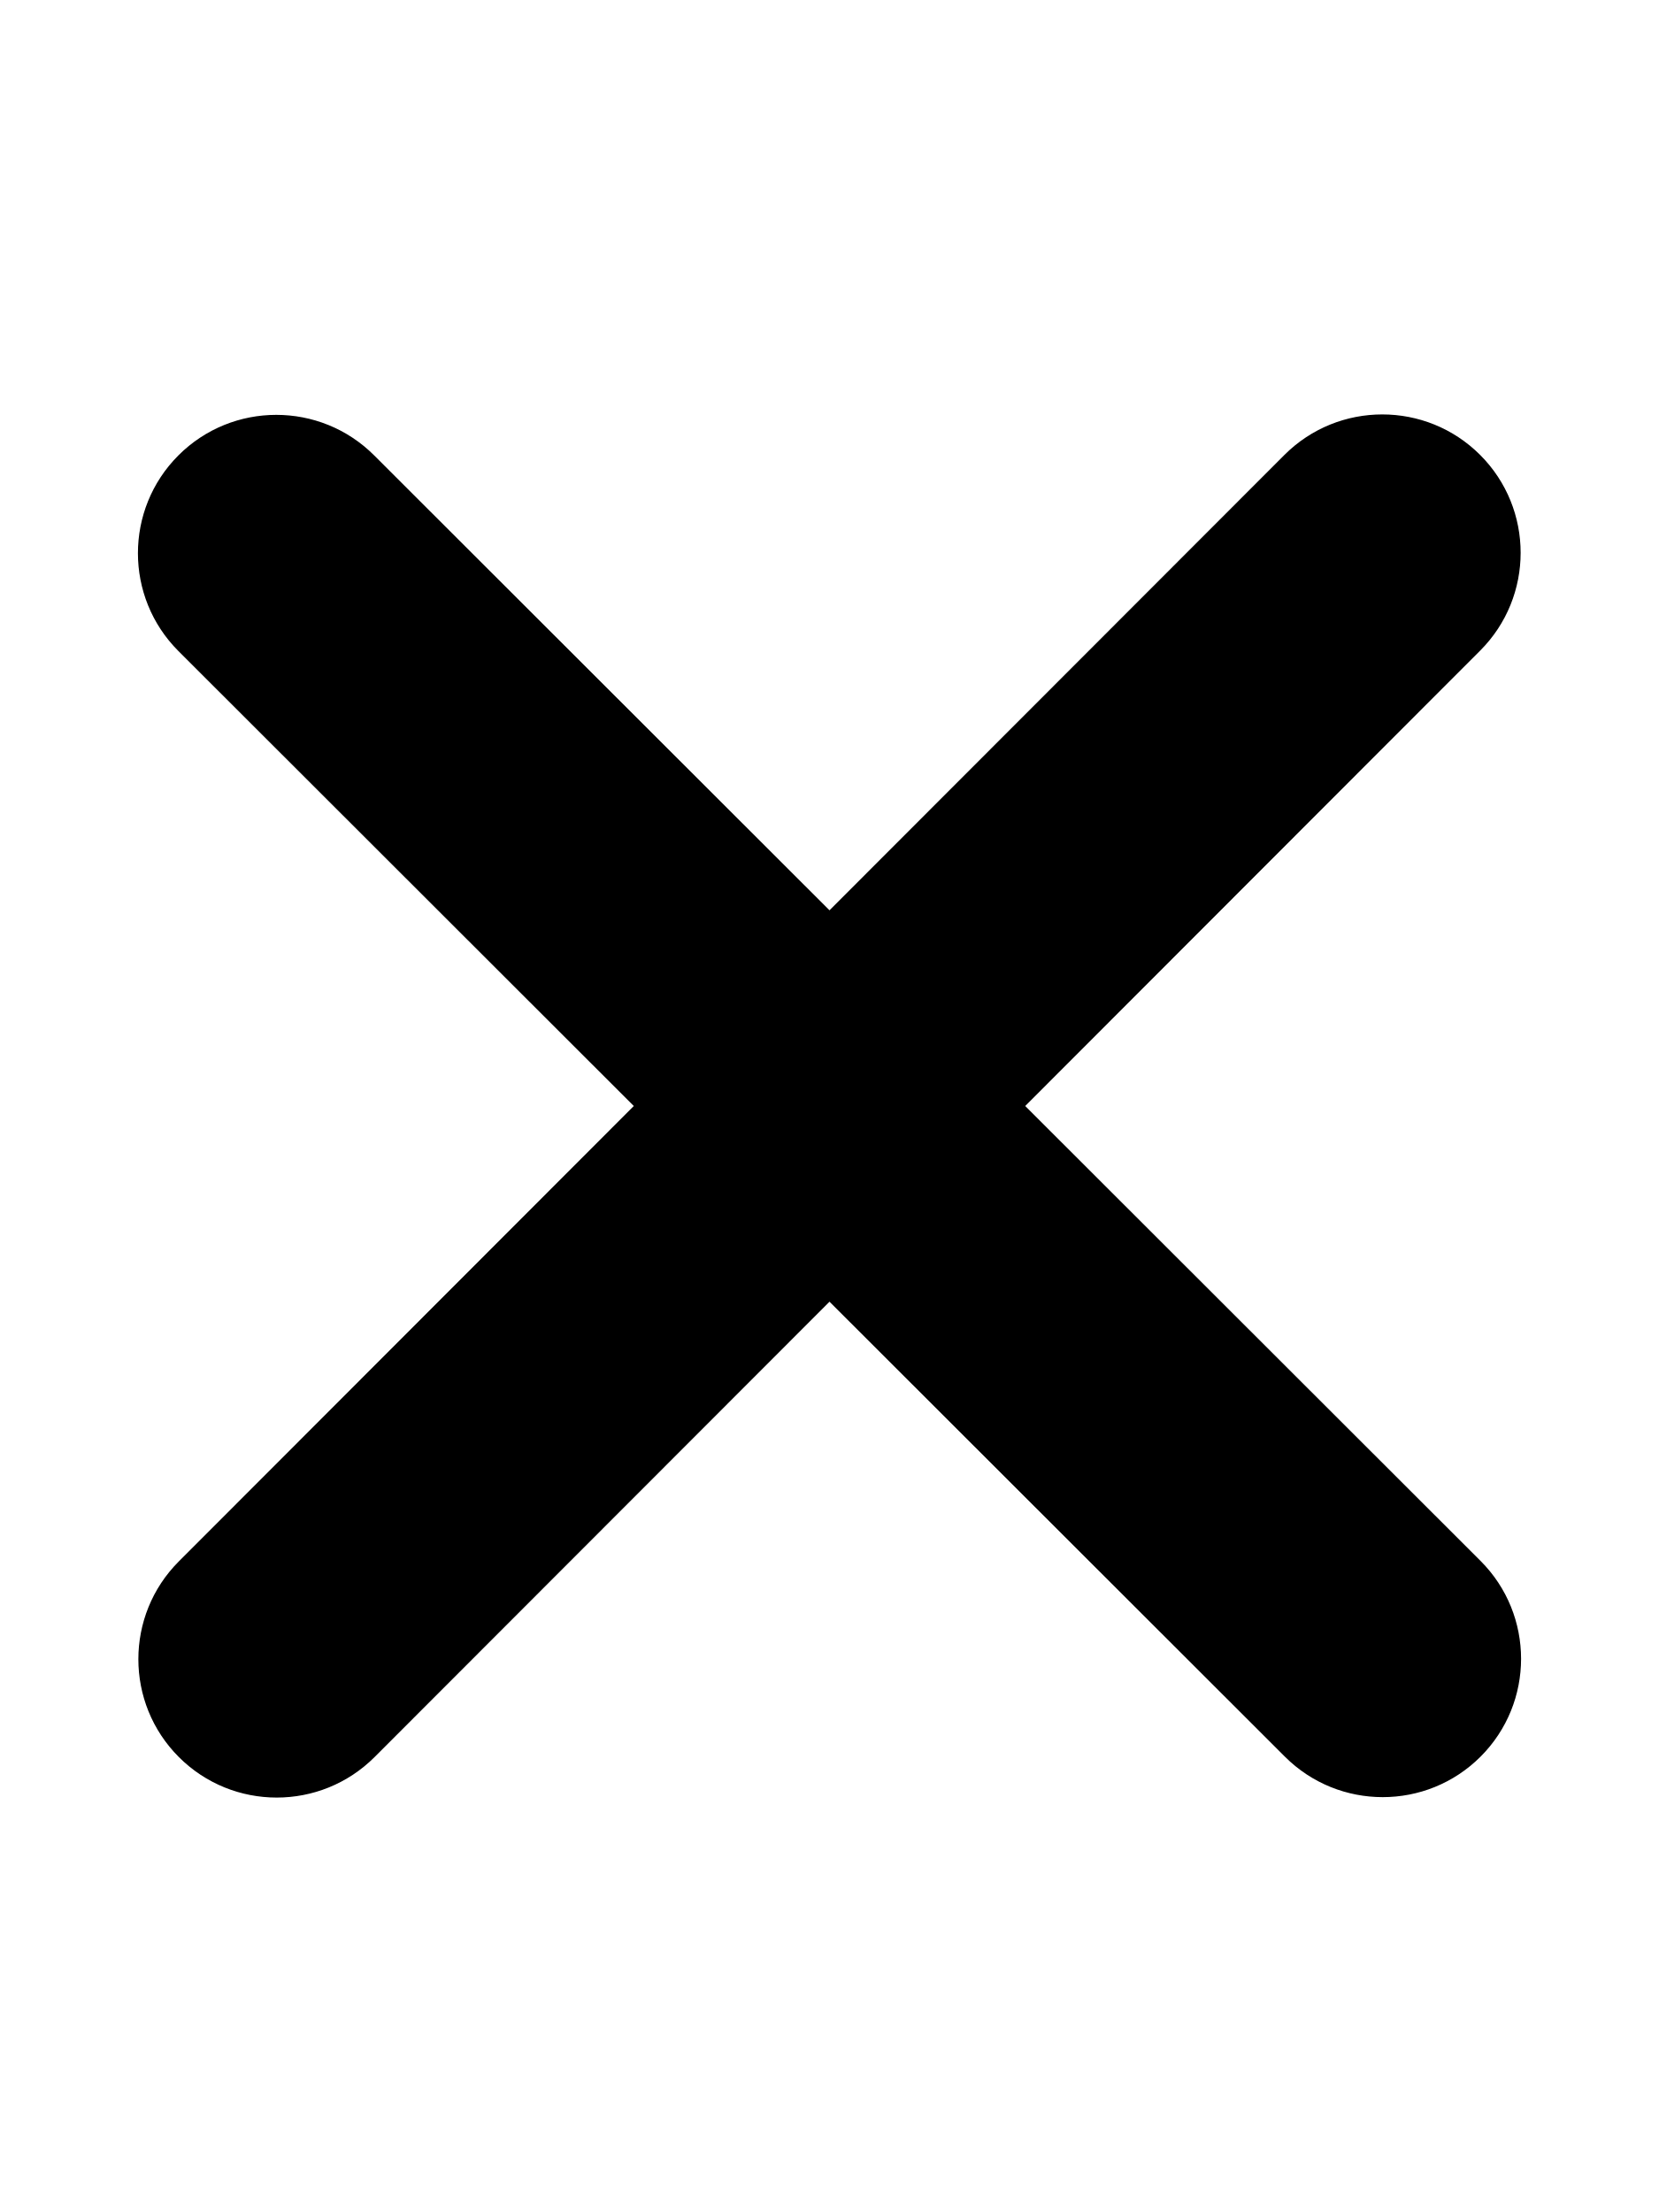
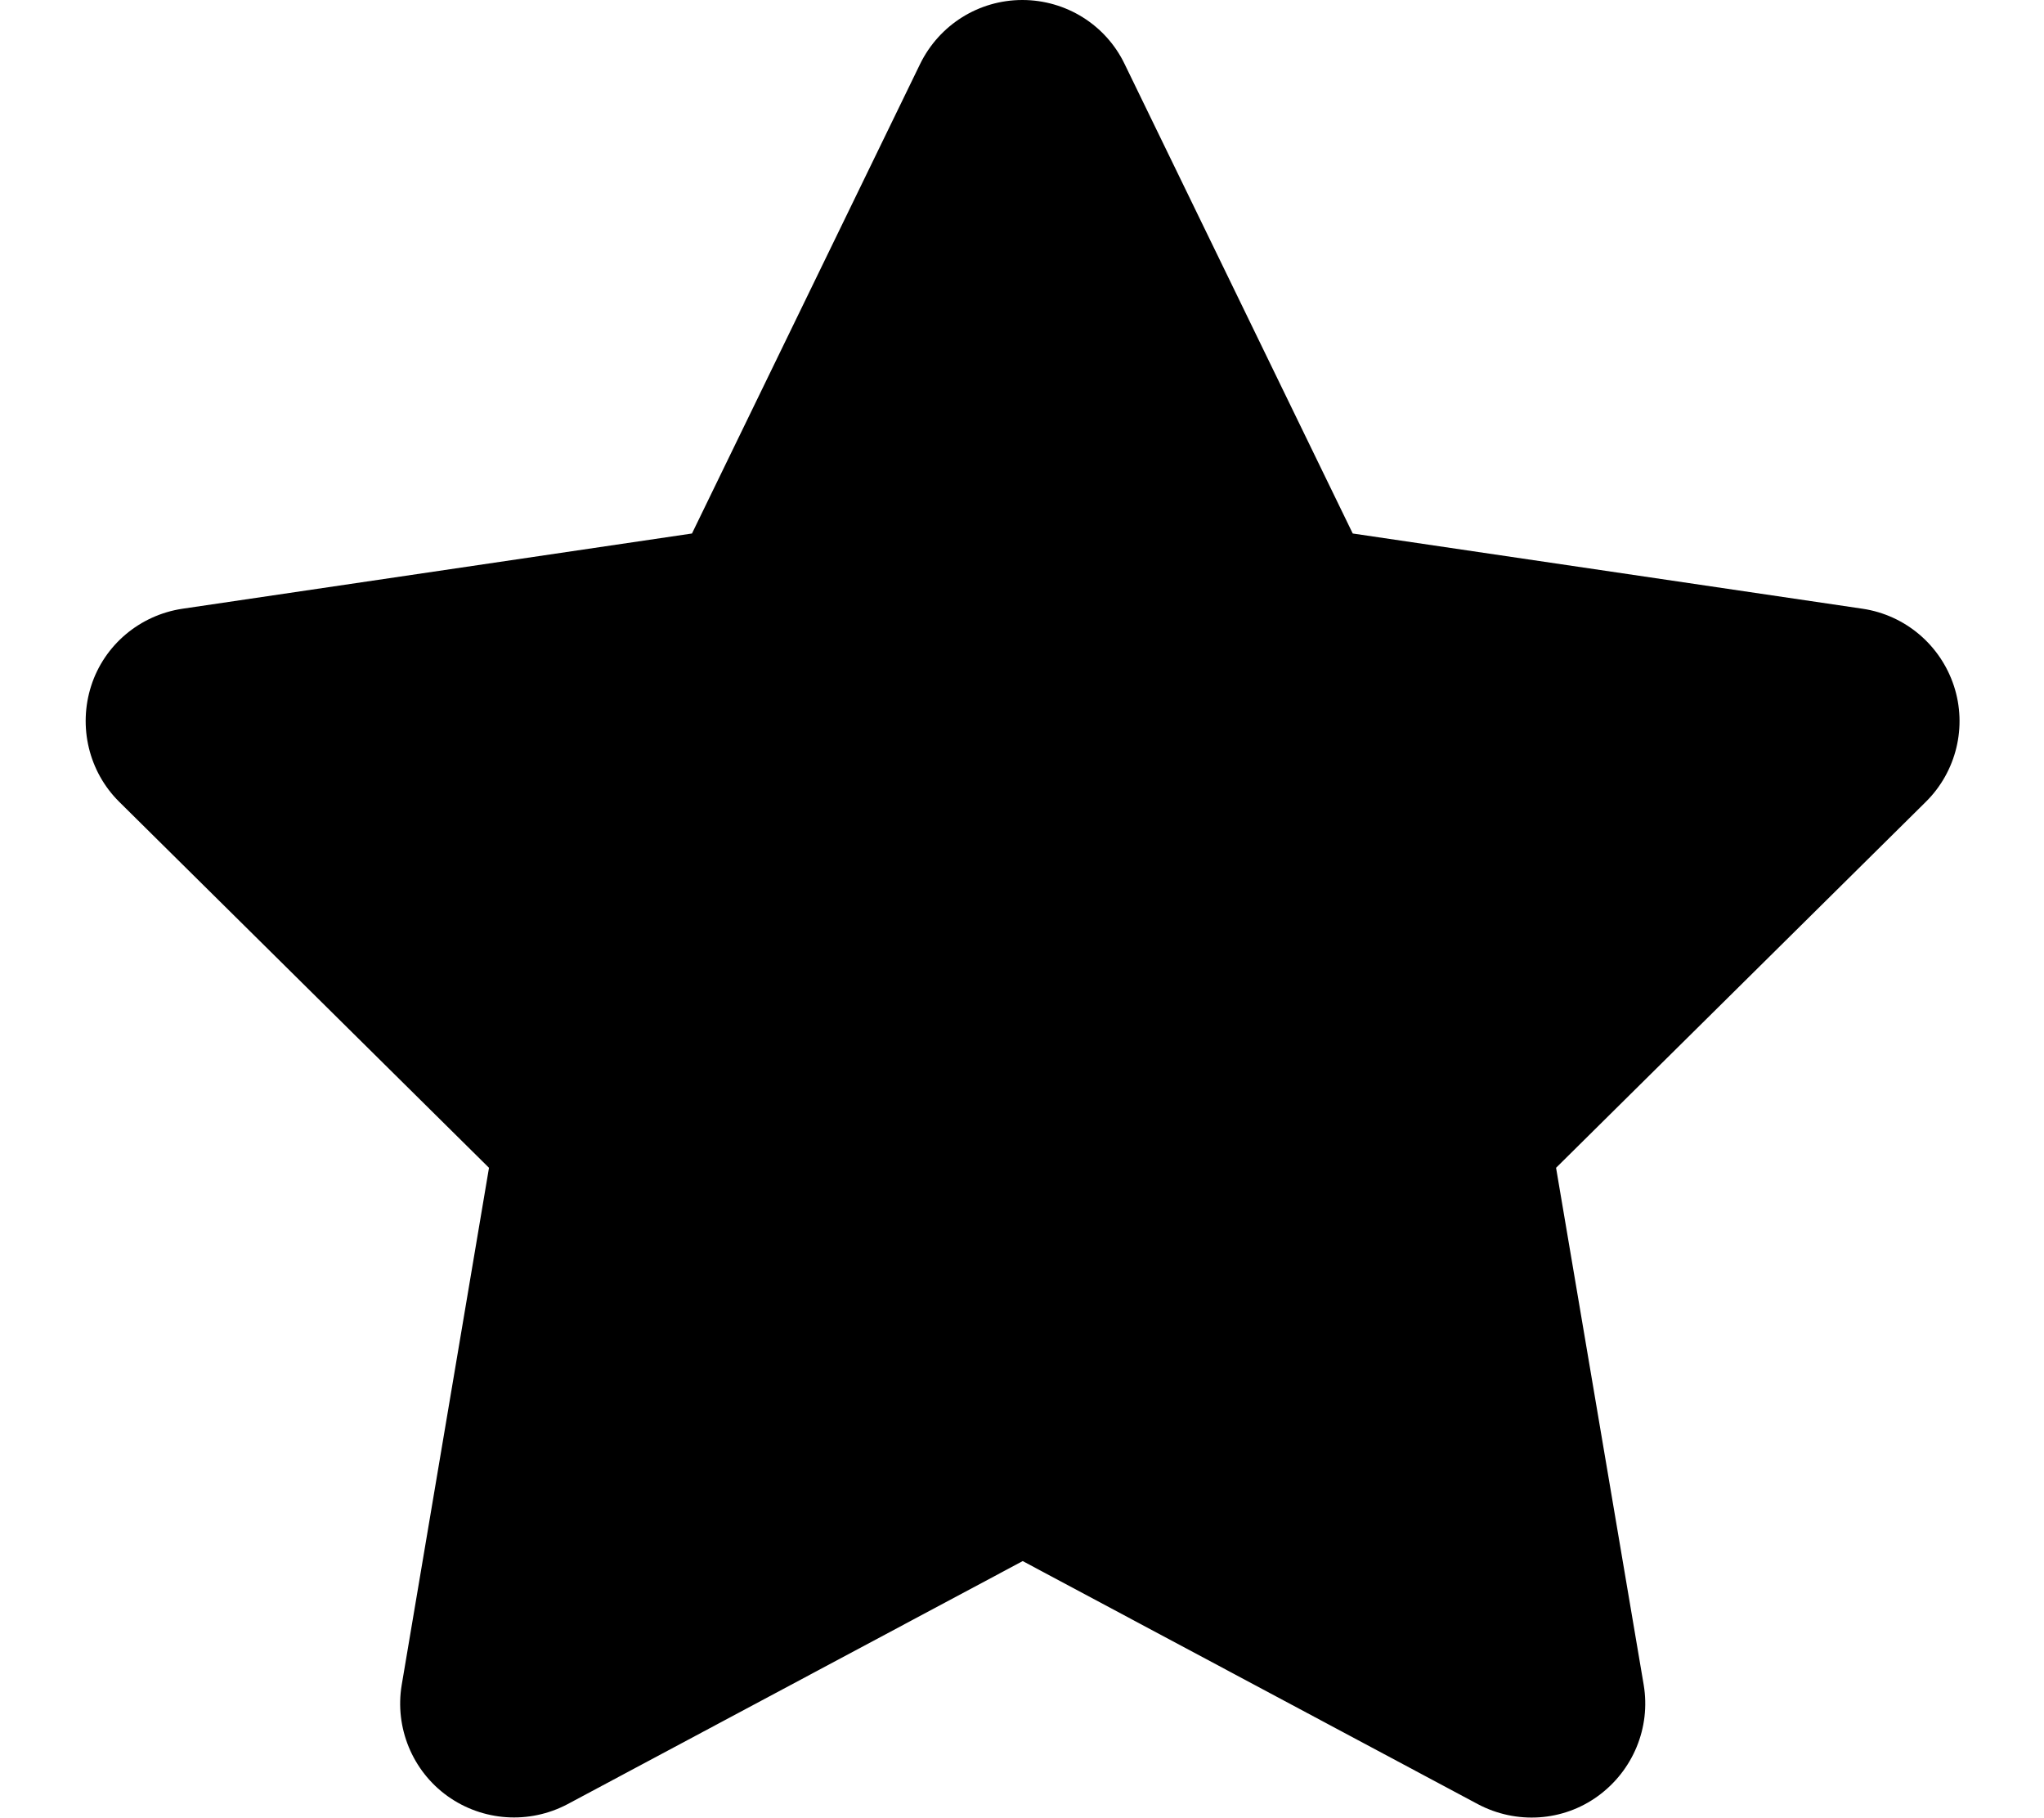
- <svg xmlns="http://www.w3.org/2000/svg" viewBox="0 0 384 512">
-   <path d="M342.6 150.6c12.5-12.5 12.5-32.8 0-45.3s-32.8-12.5-45.3 0L192 210.7 86.6 105.4c-12.5-12.5-32.8-12.5-45.3 0s-12.5 32.8 0 45.3L146.7 256 41.4 361.4c-12.5 12.5-12.5 32.8 0 45.3s32.8 12.5 45.3 0L192 301.3 297.4 406.6c12.5 12.5 32.8 12.5 45.3 0s12.5-32.8 0-45.3L237.3 256 342.6 150.6z" />
+ <svg xmlns="http://www.w3.org/2000/svg" height="1em" viewBox="0 0 576 512">
+   <path d="M316.9 18C311.6 7 300.4 0 288.1 0s-23.4 7-28.8 18L195 150.3 51.4 171.5c-12 1.8-22 10.2-25.7 21.7s-.7 24.2 7.9 32.7L137.8 329 113.2 474.7c-2 12 3 24.2 12.9 31.3s23 8 33.8 2.3l128.3-68.5 128.3 68.5c10.8 5.7 23.9 4.9 33.8-2.3s14.9-19.3 12.9-31.3L438.5 329 542.7 225.9c8.6-8.5 11.7-21.2 7.9-32.7s-13.7-19.9-25.7-21.7L381.2 150.3 316.9 18z" />
</svg>
